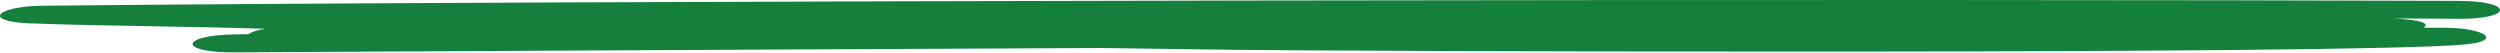
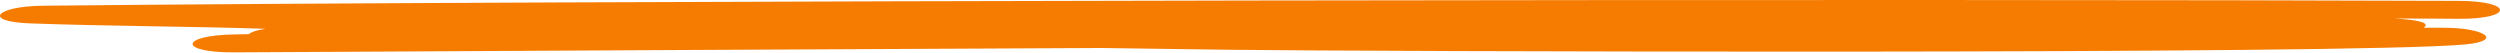
<svg xmlns="http://www.w3.org/2000/svg" width="191" height="4" viewBox="0 0 191 4" fill="none">
-   <path d="M84.126 3.667c3.291.04 6.583.098 9.974.137 8.877.118 85.878.391 94.257-.41 2.992-.294 1.396-1.292-1.696-1.273h-1.496c.499-.352-.199-.587-2.194-.704 1.596 0 3.291 0 4.887.02 4.189.019 4.189-1.35 0-1.37C148.859-.09 42.134.027 3.235.438c-3.491.04-4.688 1.214-.898 1.35 5.985.216 11.97.216 17.954.412-.698.097-1.097.254-1.297.41-.399 0-.798.02-1.097.02-4.19.078-4.289 1.39 0 1.37 22.043-.118 44.186-.235 66.229-.333z" fill="#15803d" />
+   <path d="M84.126 3.667c3.291.04 6.583.098 9.974.137 8.877.118 85.878.391 94.257-.41 2.992-.294 1.396-1.292-1.696-1.273h-1.496c.499-.352-.199-.587-2.194-.704 1.596 0 3.291 0 4.887.02 4.189.019 4.189-1.35 0-1.37C148.859-.09 42.134.027 3.235.438c-3.491.04-4.688 1.214-.898 1.35 5.985.216 11.97.216 17.954.412-.698.097-1.097.254-1.297.41-.399 0-.798.02-1.097.02-4.19.078-4.289 1.39 0 1.37 22.043-.118 44.186-.235 66.229-.333z" fill="#F57C00" />
</svg>
